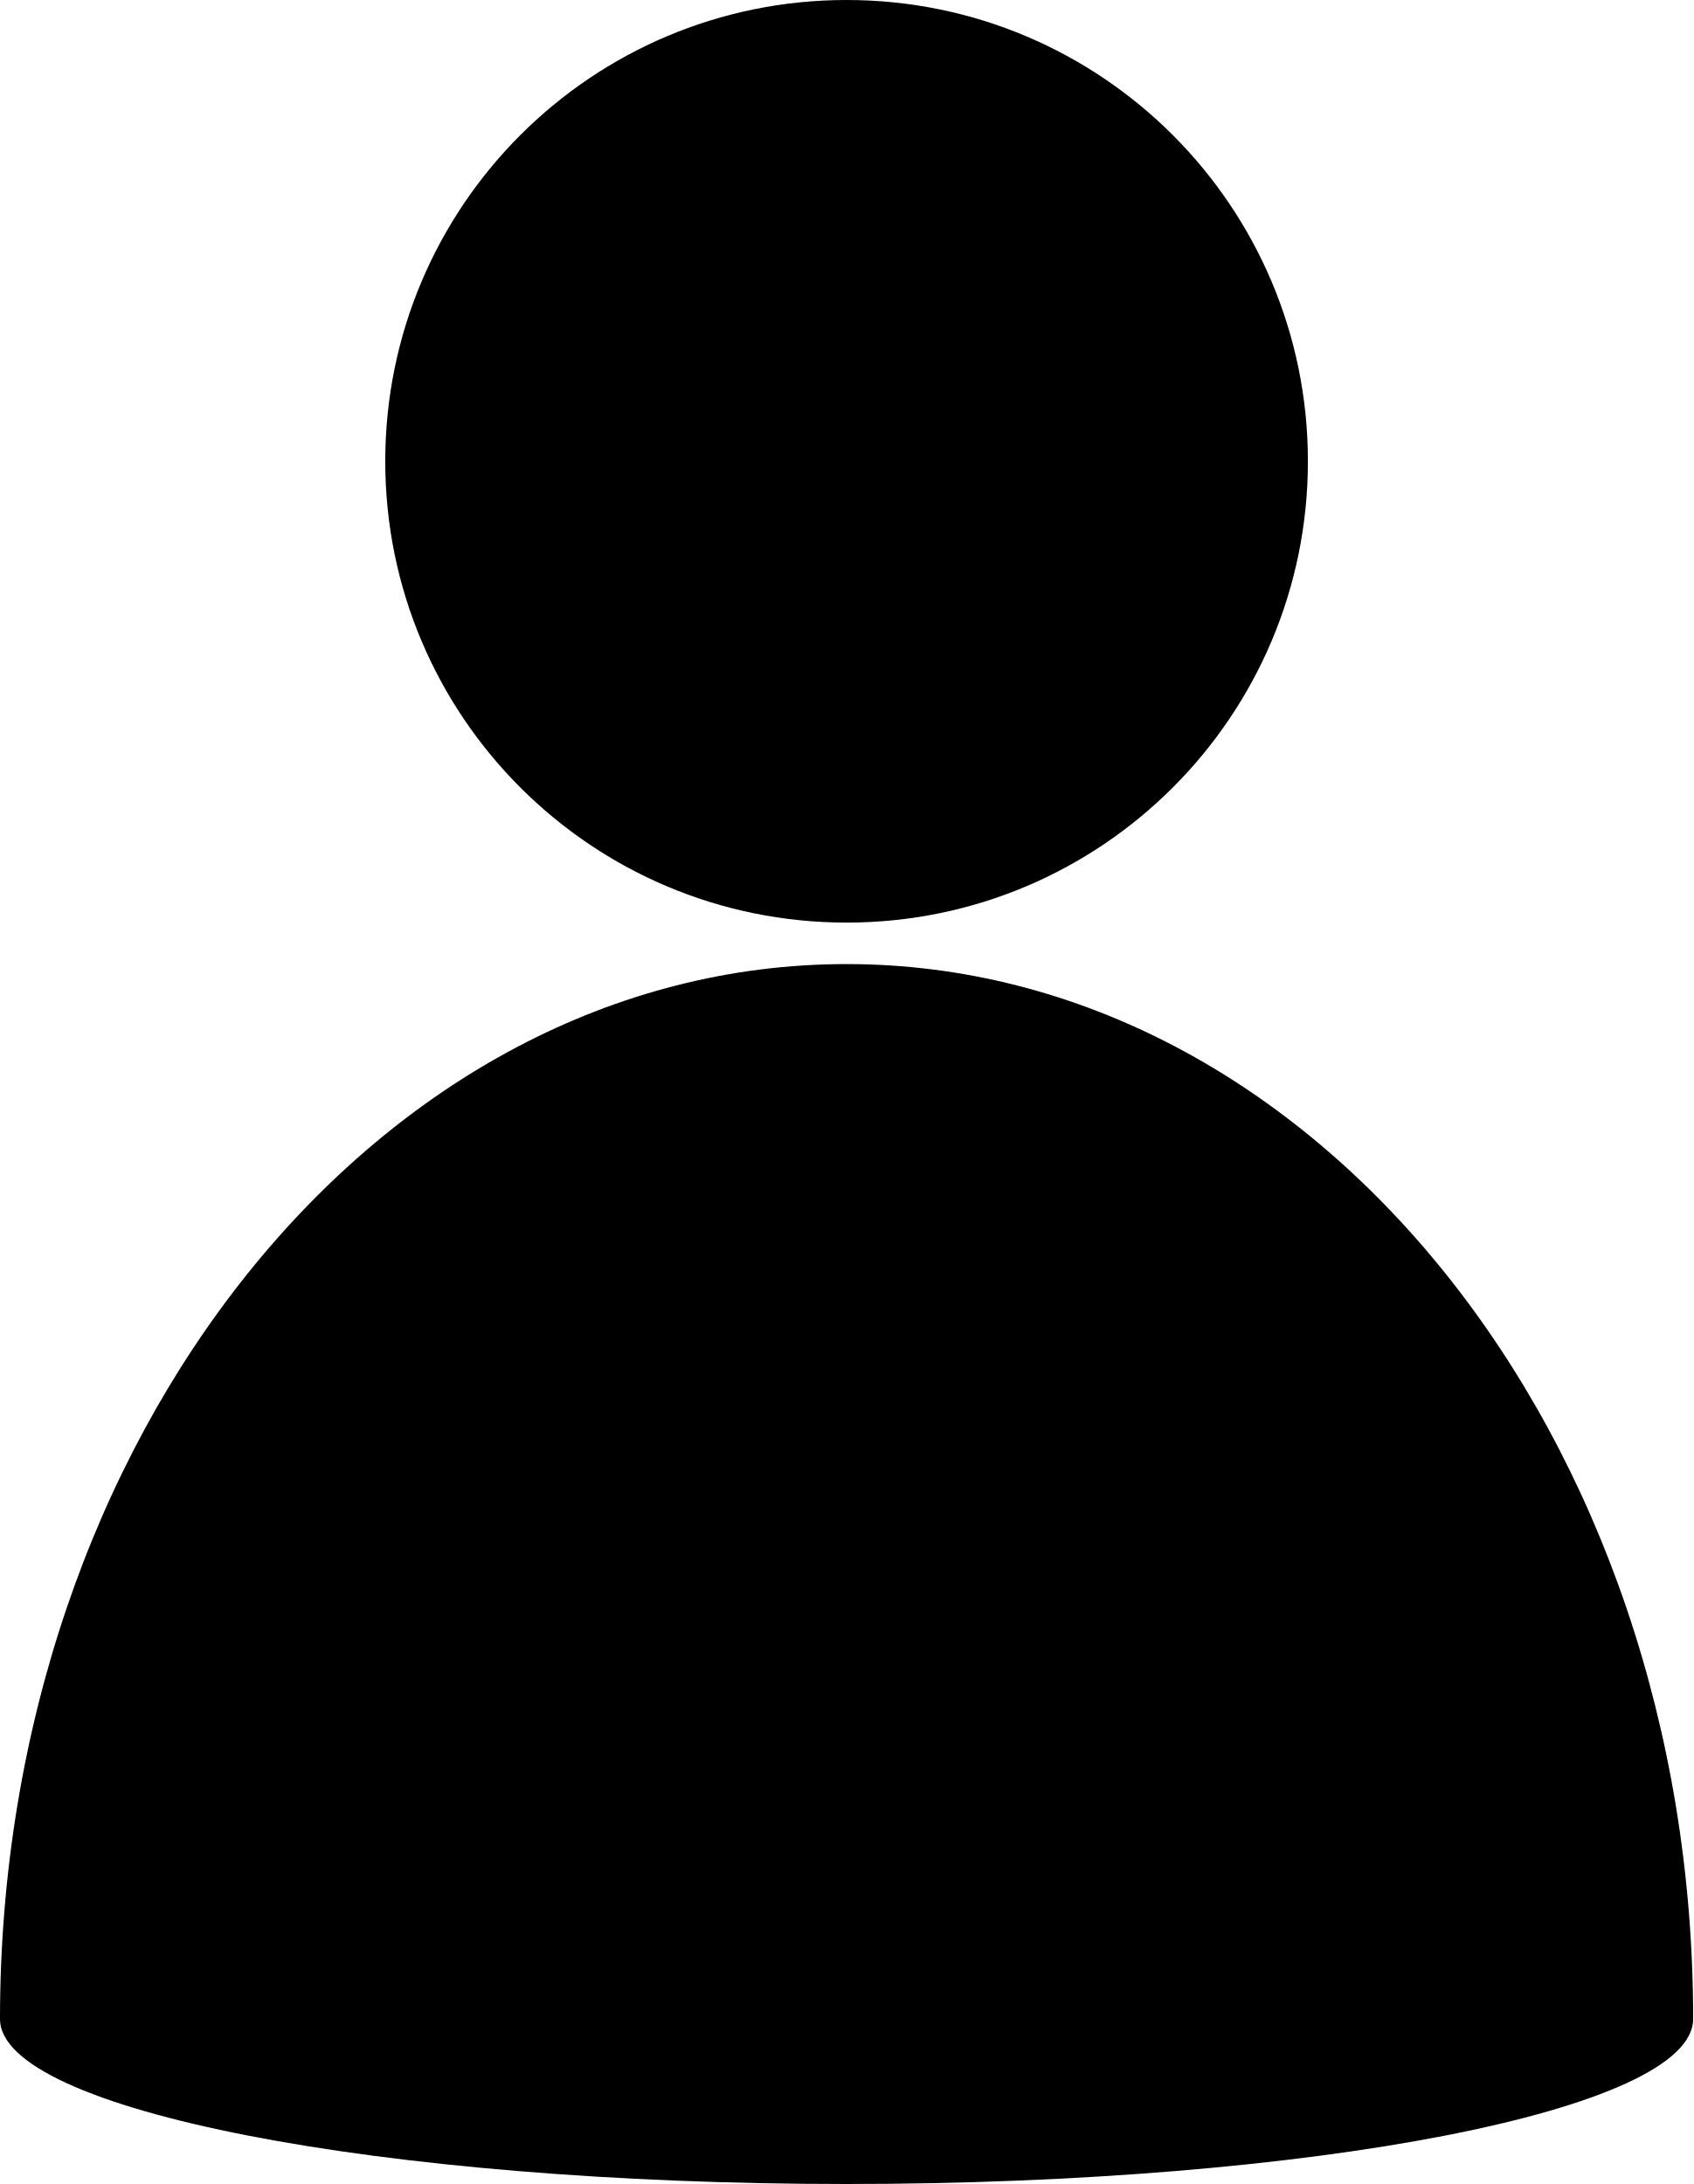
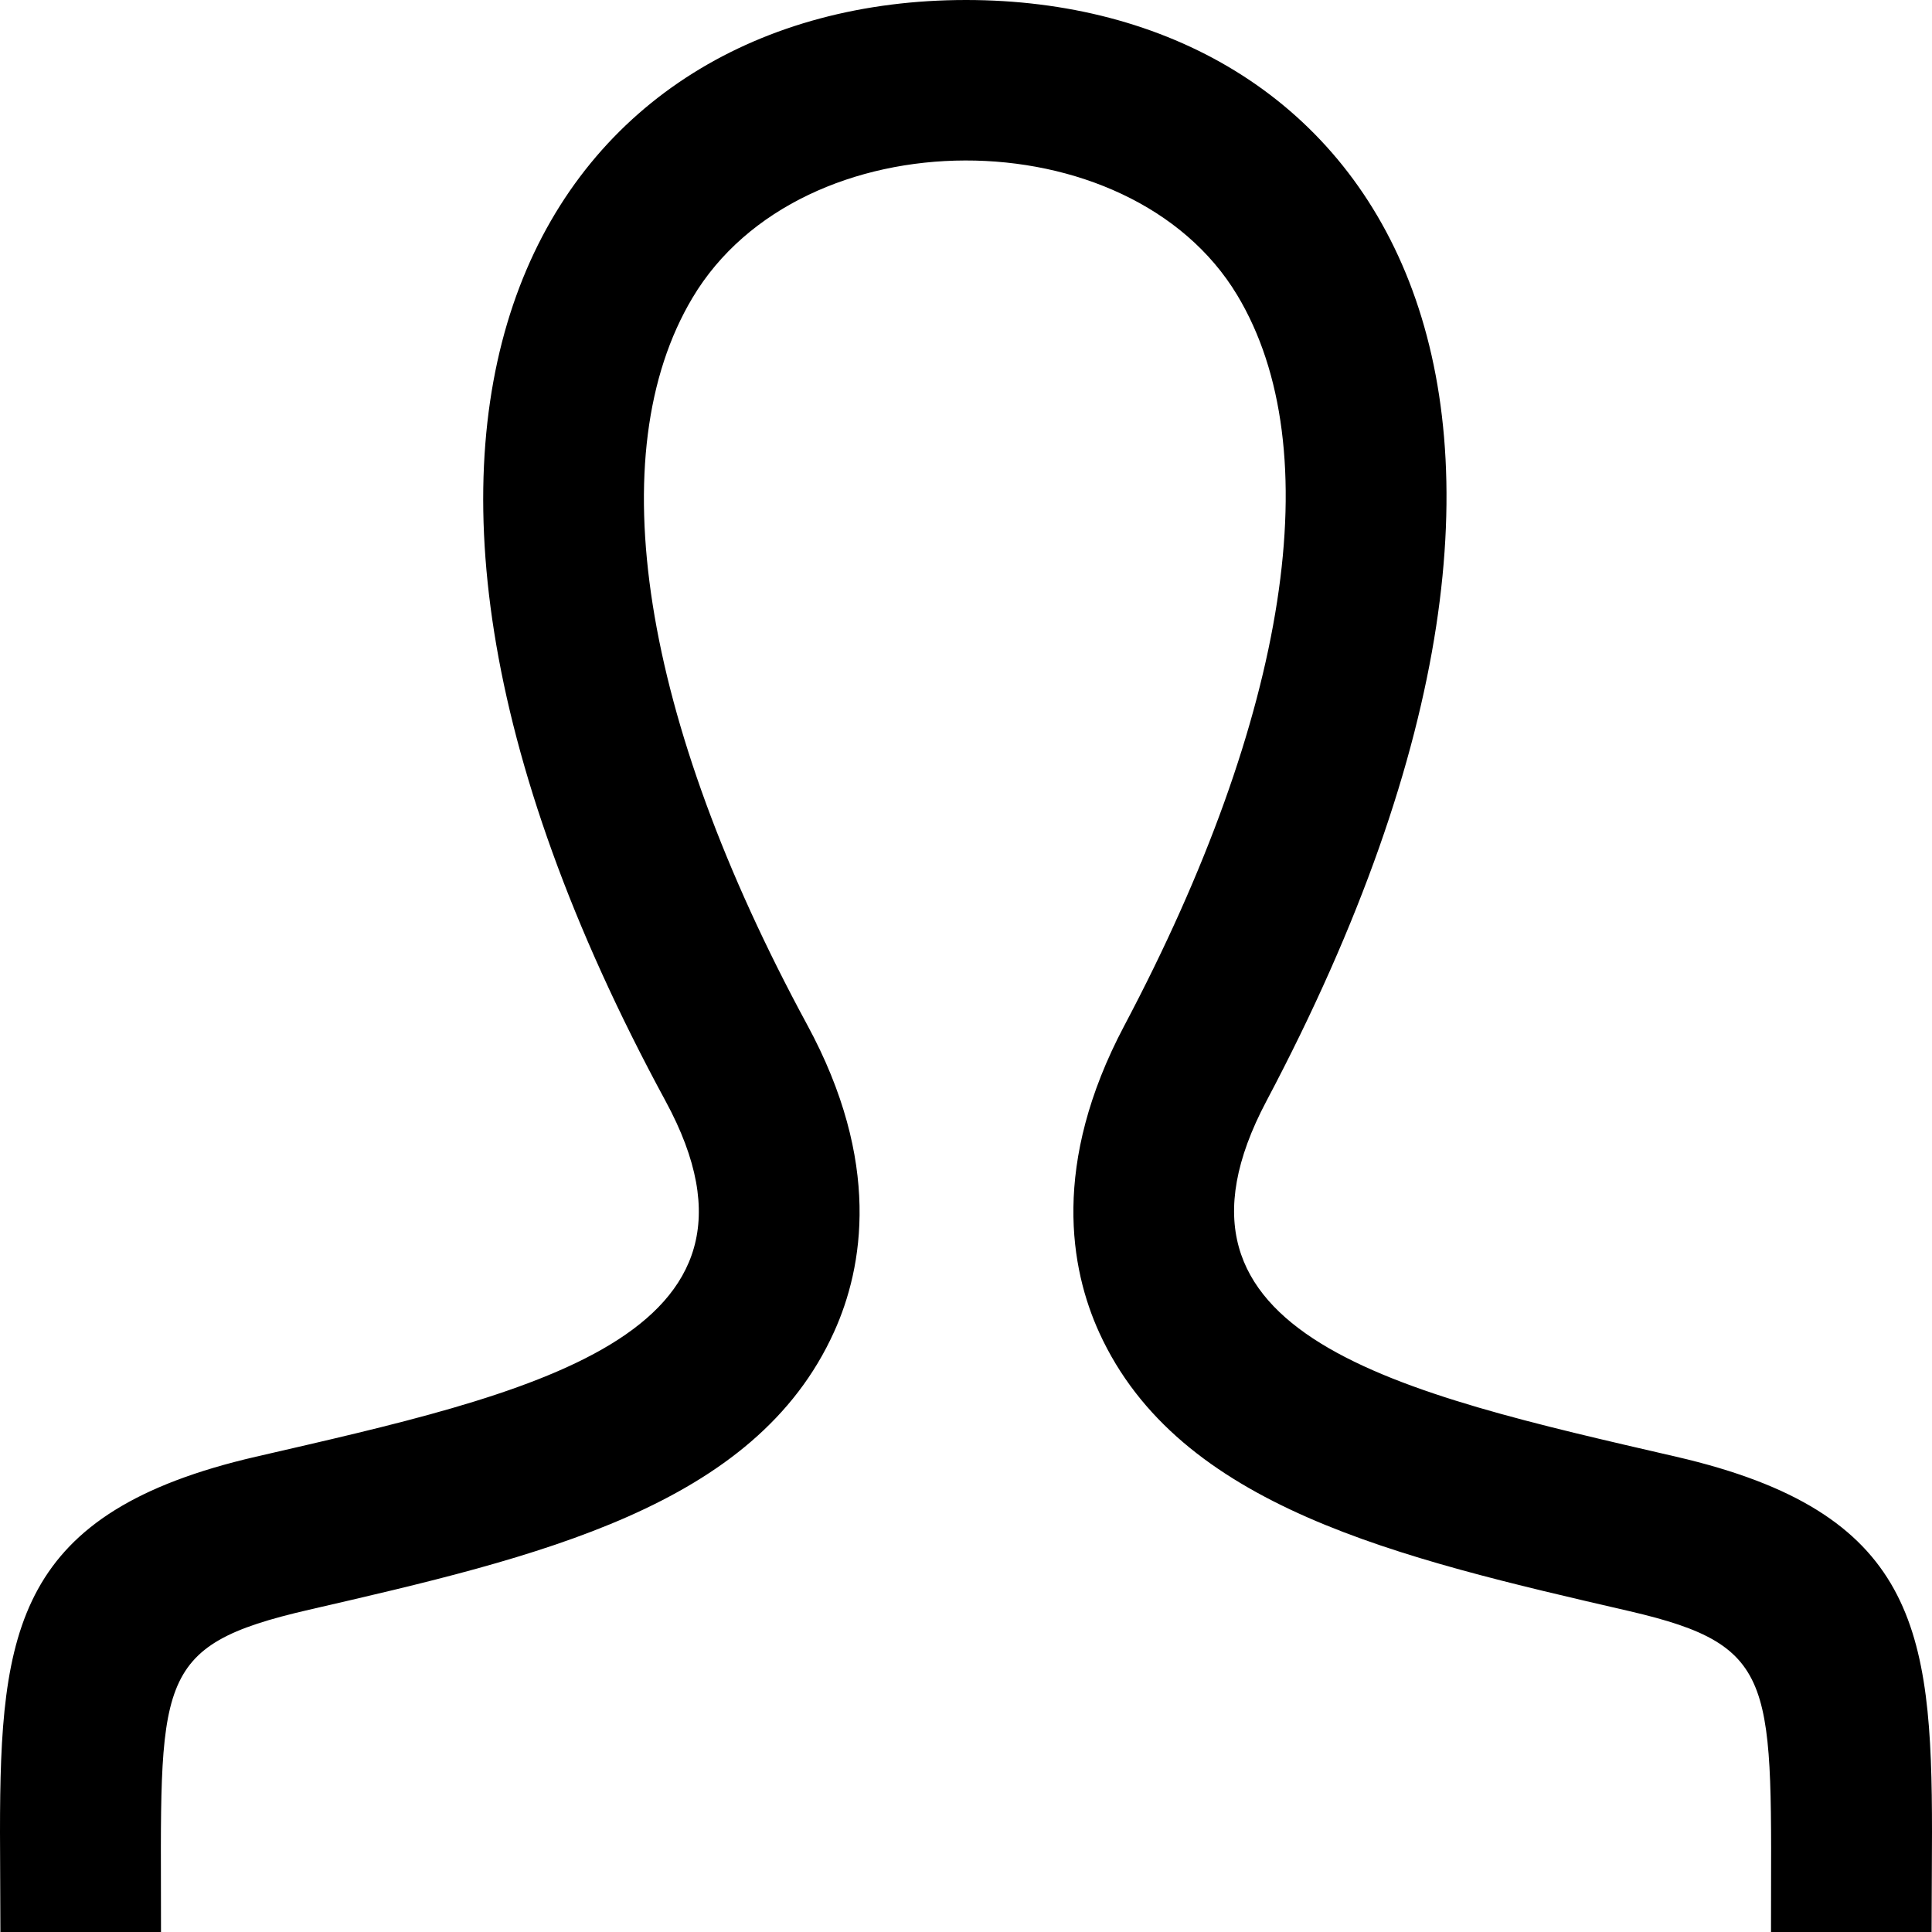
- <svg xmlns="http://www.w3.org/2000/svg" style="fill-rule:evenodd;text-rendering:geometricPrecision;image-rendering:optimizeQuality;clip-rule:evenodd;shape-rendering:geometricPrecision" xml:space="preserve" viewBox="0 0 1714 2211">
-   <defs>
-     <style type="text/css">
-     .fil0 {fill:black}
-   </style>
-   </defs>
-   <g id="Layer_x0020_1">
-     <path class="fil0" d="m1714 2044c0-590-384-1068-857-1068s-857 478-857 1068c0 92 384 167 857 167s857-75 857-167zm-857-2044c258 0 467 209 467 467s-209 467-467 467-467-209-467-467 209-467 467-467z" />
-   </g>
+ <svg xmlns="http://www.w3.org/2000/svg" width="24" height="24" viewBox="0 0 24 24">
+   <path d="M20.822 18.096c-3.439-.794-6.641-1.49-5.09-4.418 4.719-8.912 1.251-13.678-3.732-13.678-5.082 0-8.465 4.949-3.732 13.678 1.598 2.945-1.725 3.641-5.09 4.418-2.979.688-3.178 2.143-3.178 4.663l.005 1.241h1.995c0-3.134-.125-3.55 1.838-4.003 2.851-.657 5.543-1.278 6.525-3.456.359-.795.592-2.103-.338-3.815-2.058-3.799-2.578-7.089-1.423-9.026 1.354-2.275 5.426-2.264 6.767-.034 1.15 1.911.639 5.219-1.403 9.076-.91 1.719-.671 3.023-.31 3.814.99 2.167 3.707 2.794 6.584 3.458 1.879.436 1.76.882 1.76 3.986h1.995l.005-1.241c0-2.52-.199-3.975-3.178-4.663z" />
</svg>
